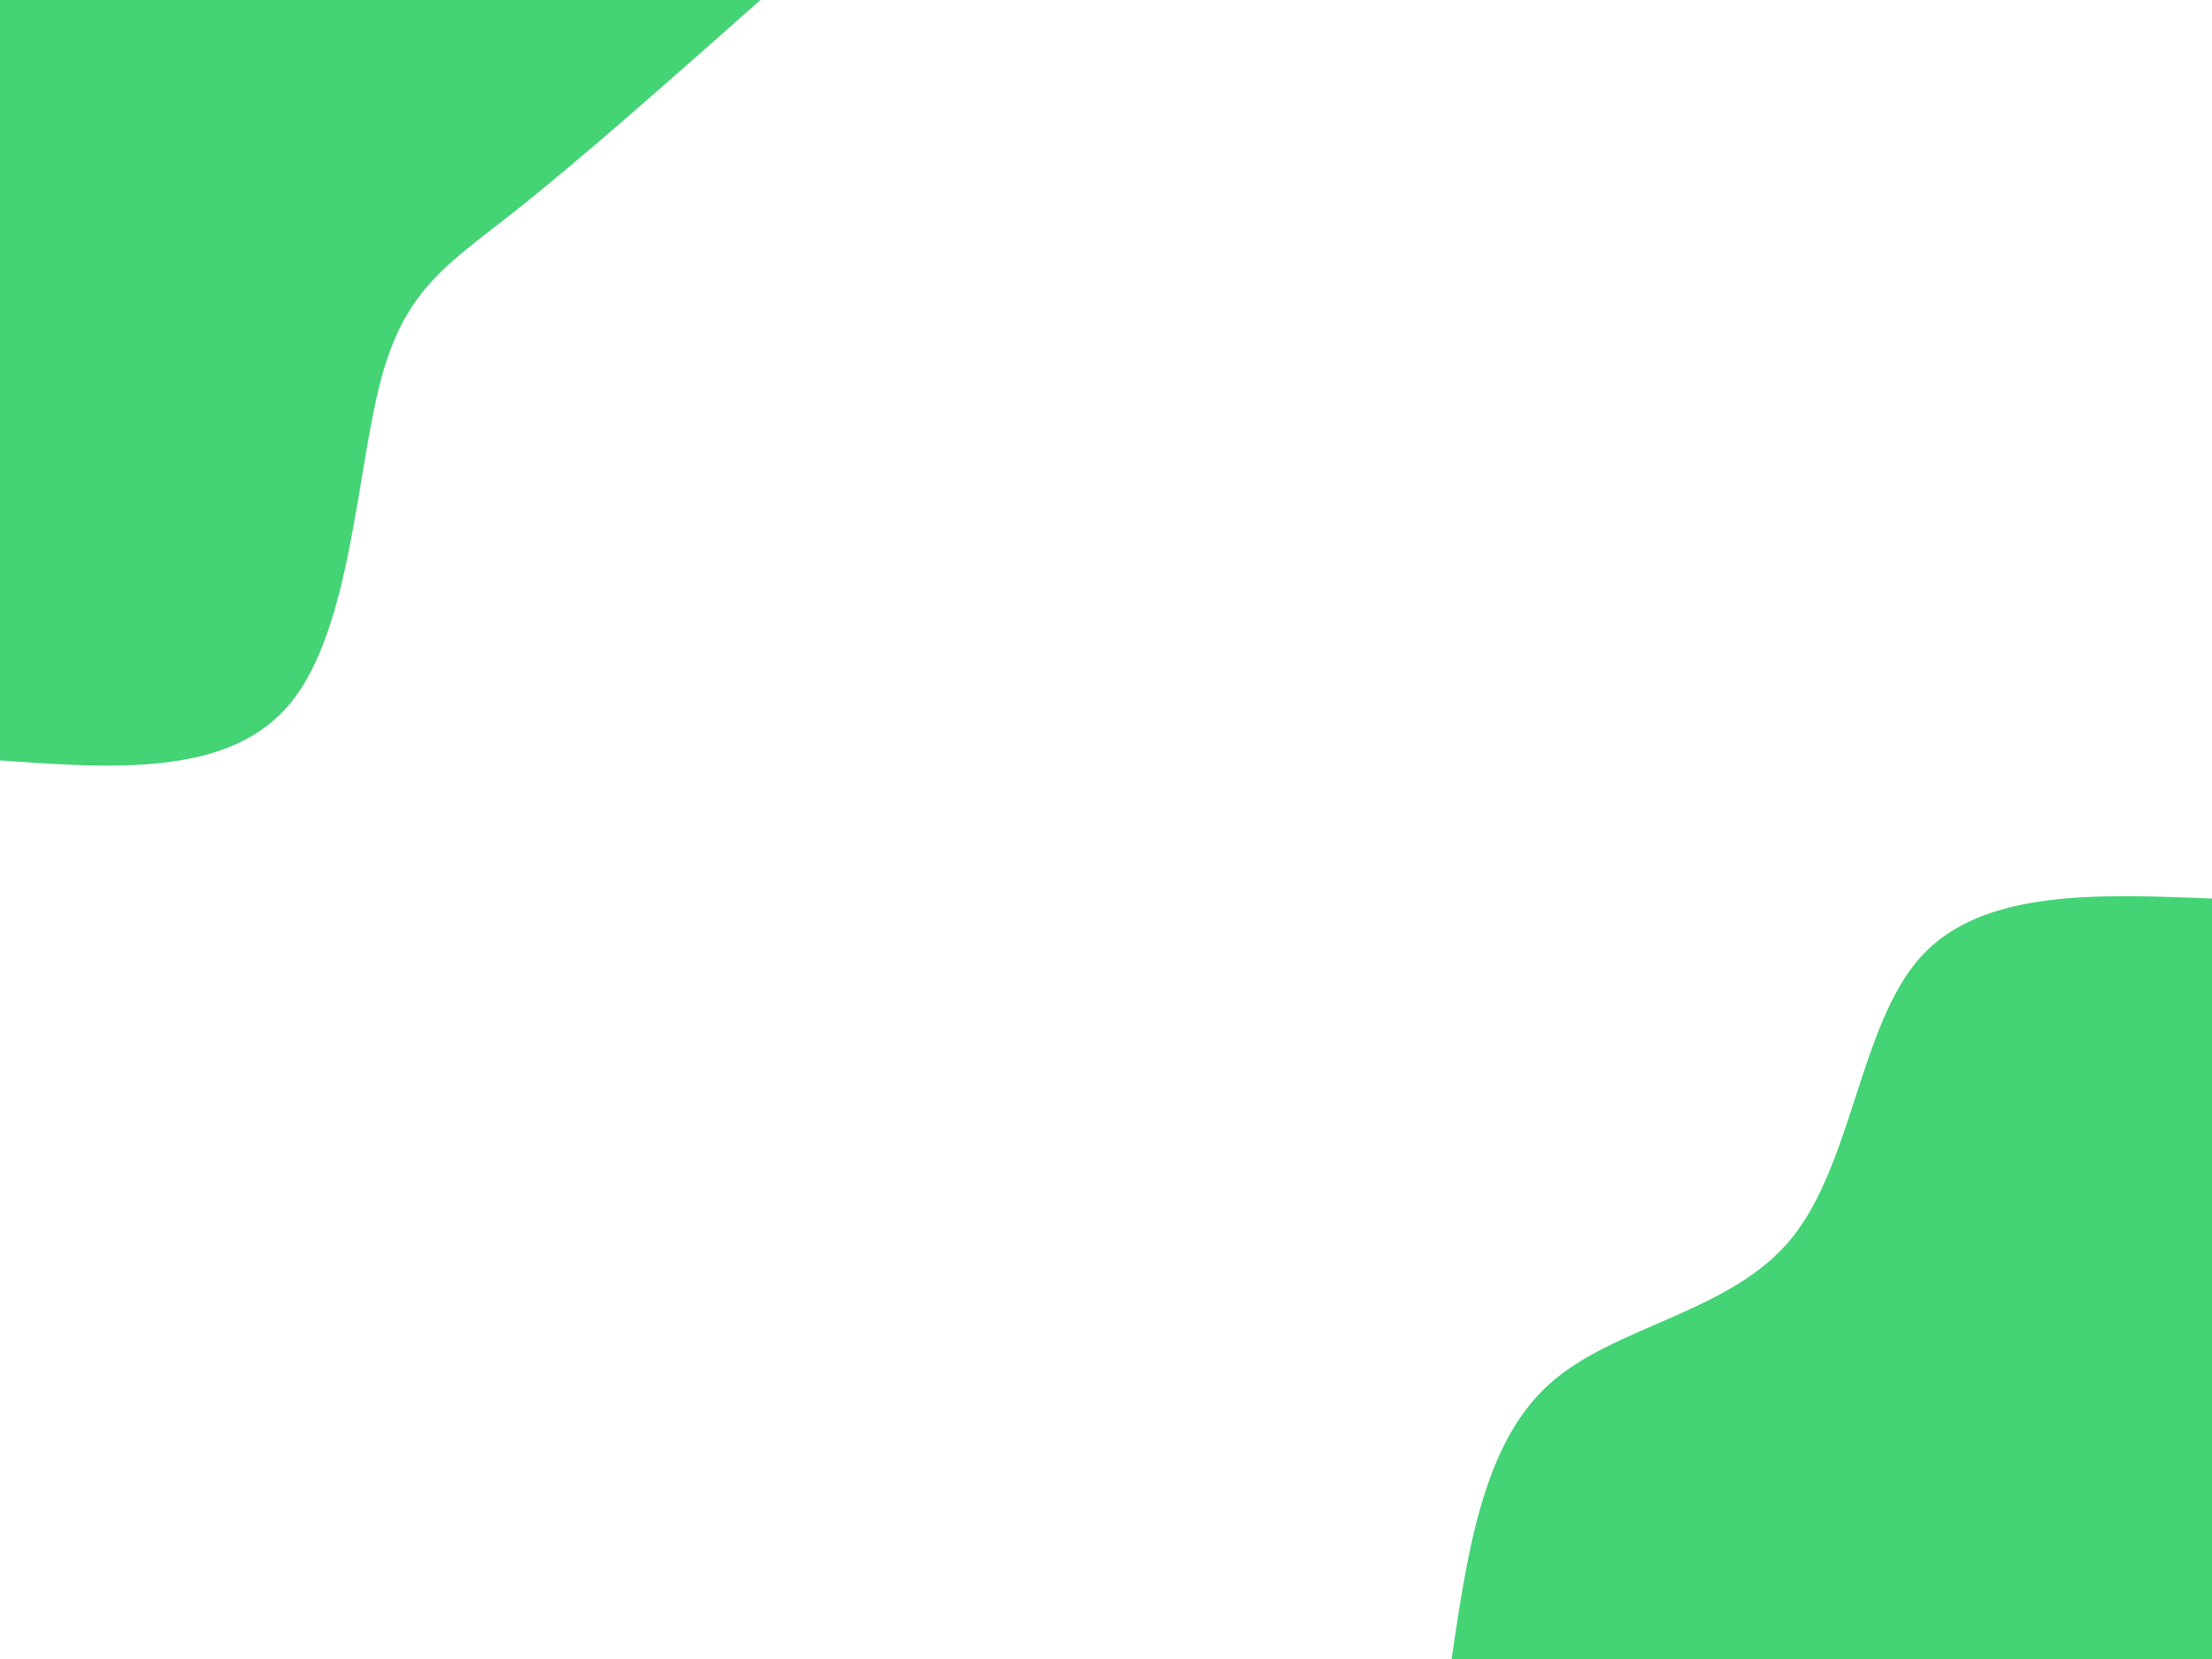
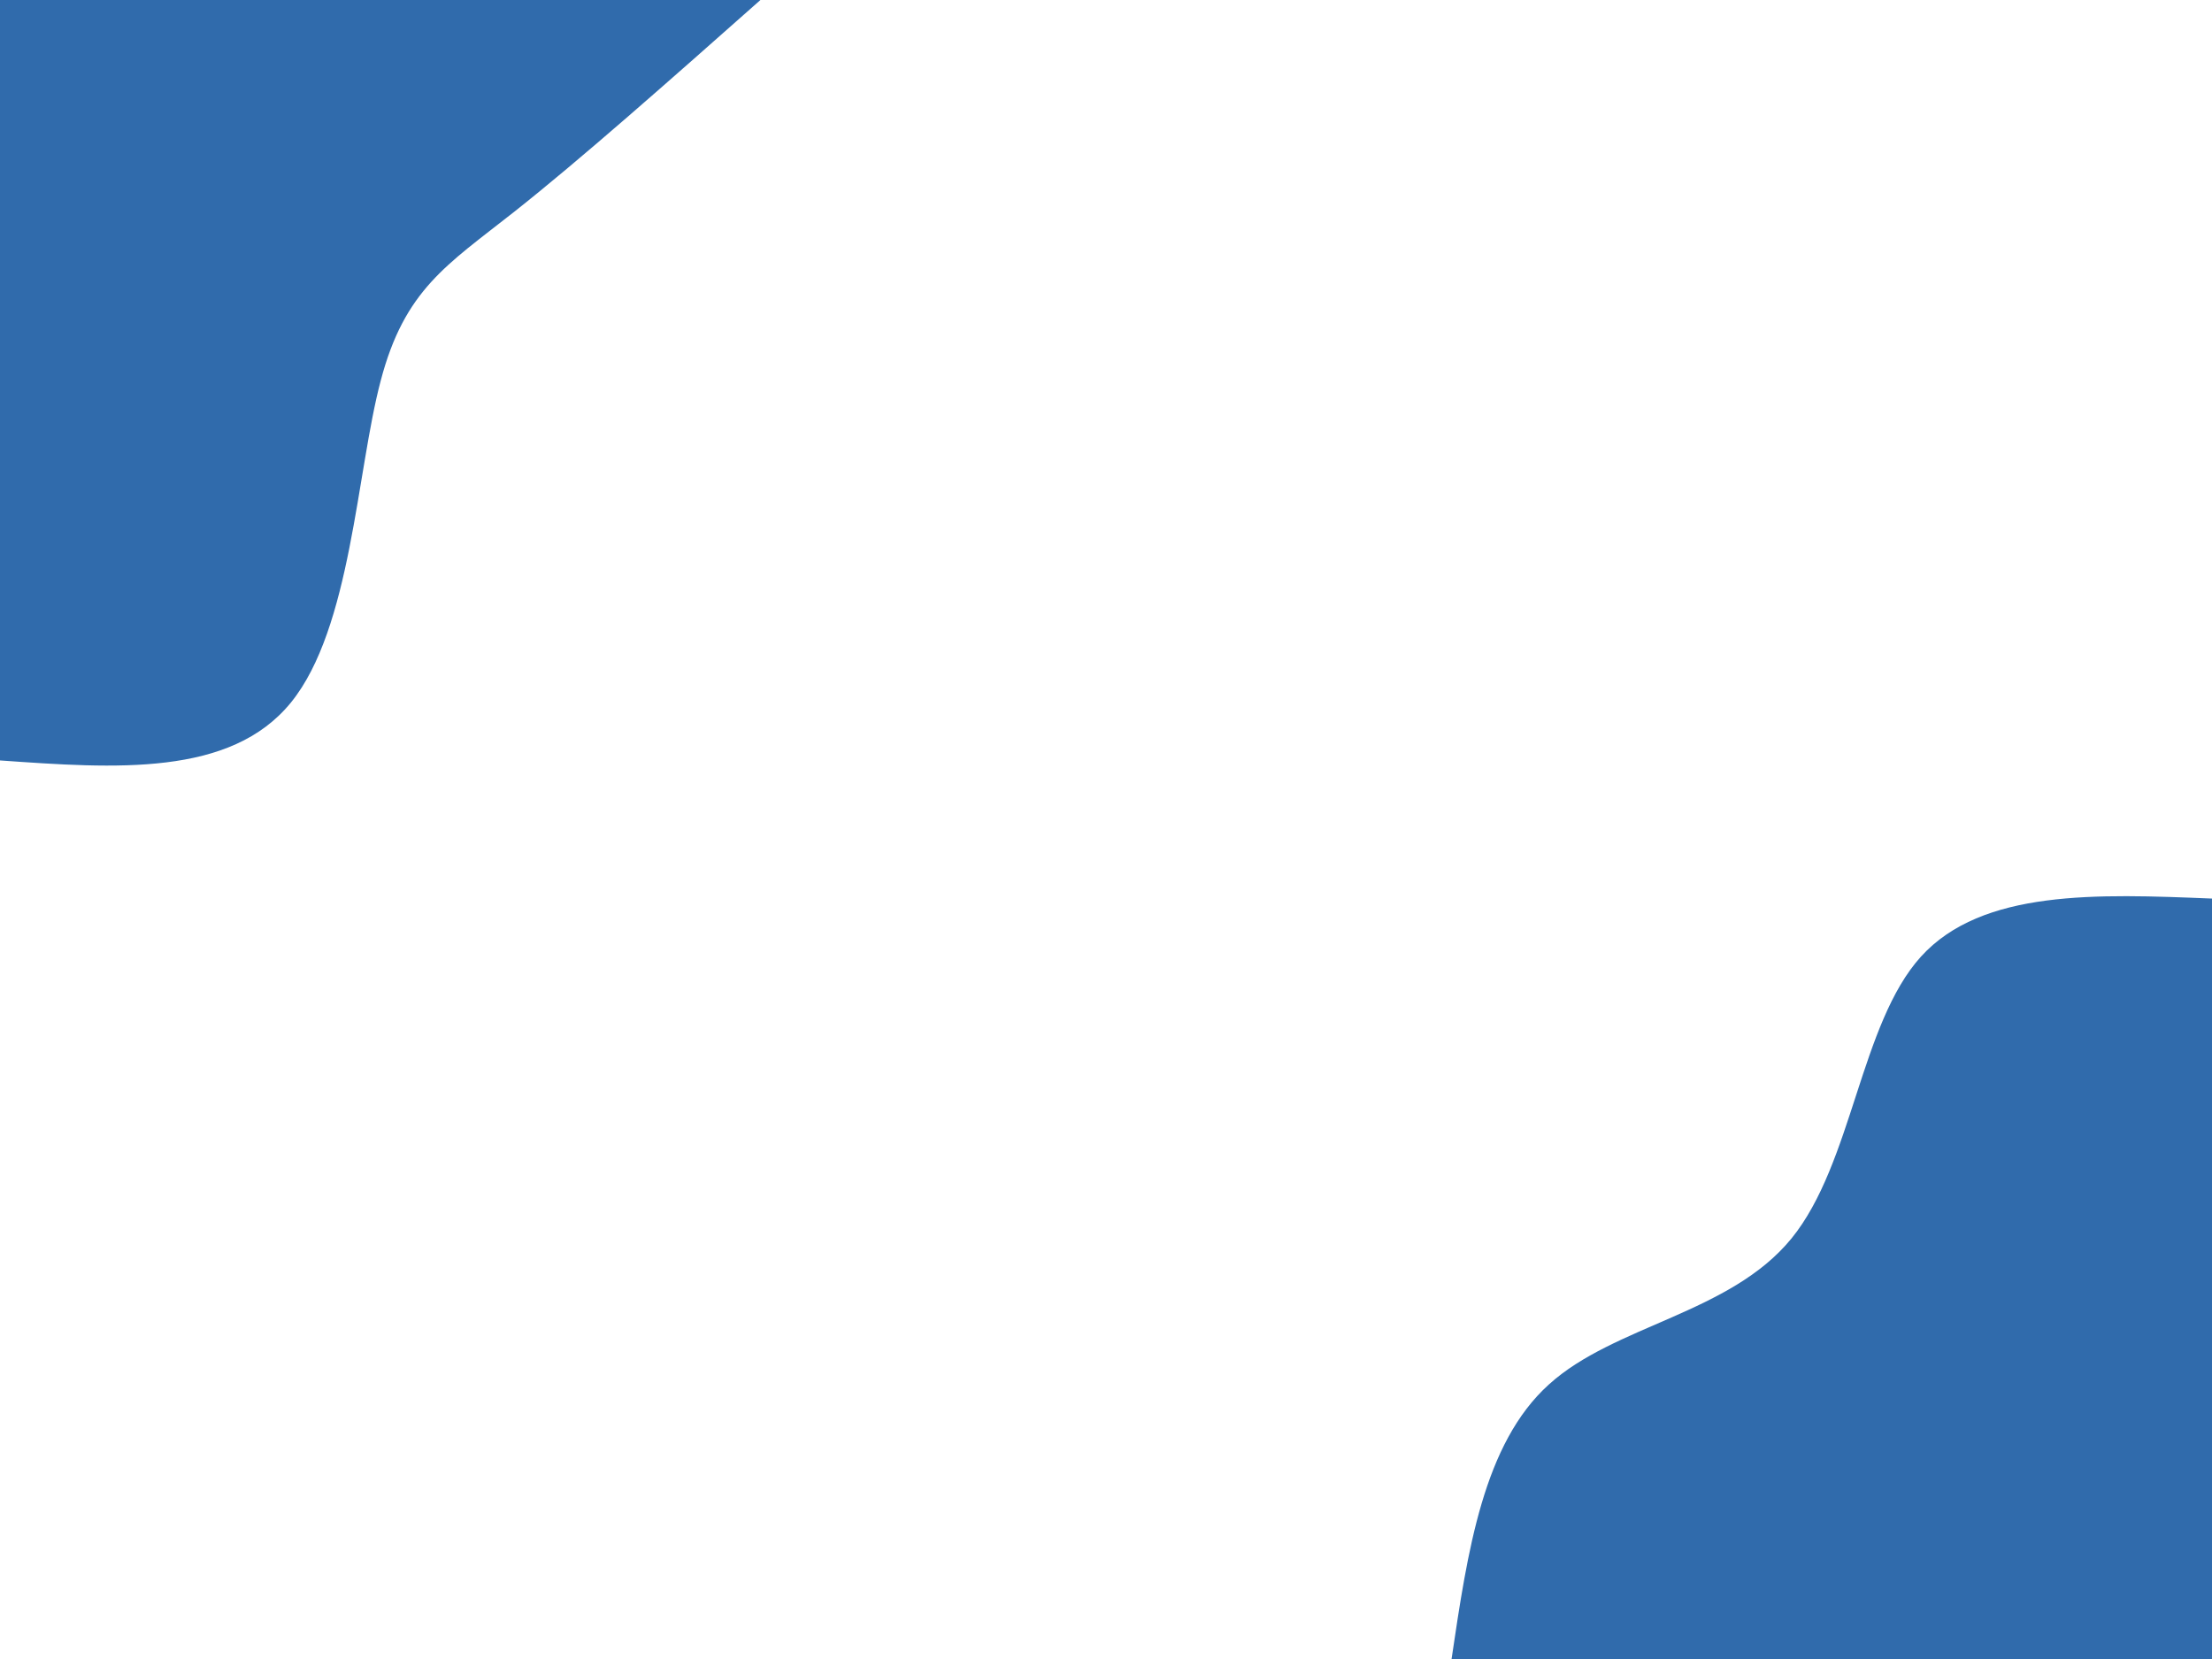
<svg xmlns="http://www.w3.org/2000/svg" id="visual" viewBox="0 0 900 675" width="900" height="675" version="1.1">
  <rect x="0" y="0" width="900" height="675" fill="transparent" />
  <defs>
    <linearGradient id="grad1_0" x1="25%" y1="100%" x2="100%" y2="0%">
      <stop offset="23.333%" stop-color="#001220" stop-opacity="1" />
      <stop offset="76.667%" stop-color="#001220" stop-opacity="1" />
    </linearGradient>
  </defs>
  <defs>
    <linearGradient id="grad2_0" x1="0%" y1="100%" x2="75%" y2="0%">
      <stop offset="23.333%" stop-color="#001220" stop-opacity="1" />
      <stop offset="76.667%" stop-color="#001220" stop-opacity="1" />
    </linearGradient>
  </defs>
  <g transform="translate(900, 675)">
-     <path d="M-309.4 0C-302.9 -43.8 -296.5 -87.6 -269.8 -111.7C-243.1 -135.9 -196.1 -140.5 -171.1 -171.1C-146.2 -201.7 -143.2 -258.4 -118.4 -285.8C-93.5 -313.2 -46.8 -311.3 0 -309.4L0 0Z" fill="#44D375" />
+     <path d="M-309.4 0C-302.9 -43.8 -296.5 -87.6 -269.8 -111.7C-243.1 -135.9 -196.1 -140.5 -171.1 -171.1C-146.2 -201.7 -143.2 -258.4 -118.4 -285.8C-93.5 -313.2 -46.8 -311.3 0 -309.4L0 0Z" fill="#306BAC" />
  </g>
  <g transform="translate(0, 0)">
-     <path d="M309.4 0C272.6 32.6 235.8 65.2 208.8 86.5C181.8 107.8 164.6 117.9 154.9 154.9C145.1 191.8 142.9 255.6 118.4 285.8C93.8 316.1 46.9 312.7 0 309.4L0 0Z" fill="#44D375" />
+     <path d="M309.4 0C272.6 32.6 235.8 65.2 208.8 86.5C181.8 107.8 164.6 117.9 154.9 154.9C145.1 191.8 142.9 255.6 118.4 285.8C93.8 316.1 46.9 312.7 0 309.4L0 0Z" fill="#306BAC" />
  </g>
</svg>
